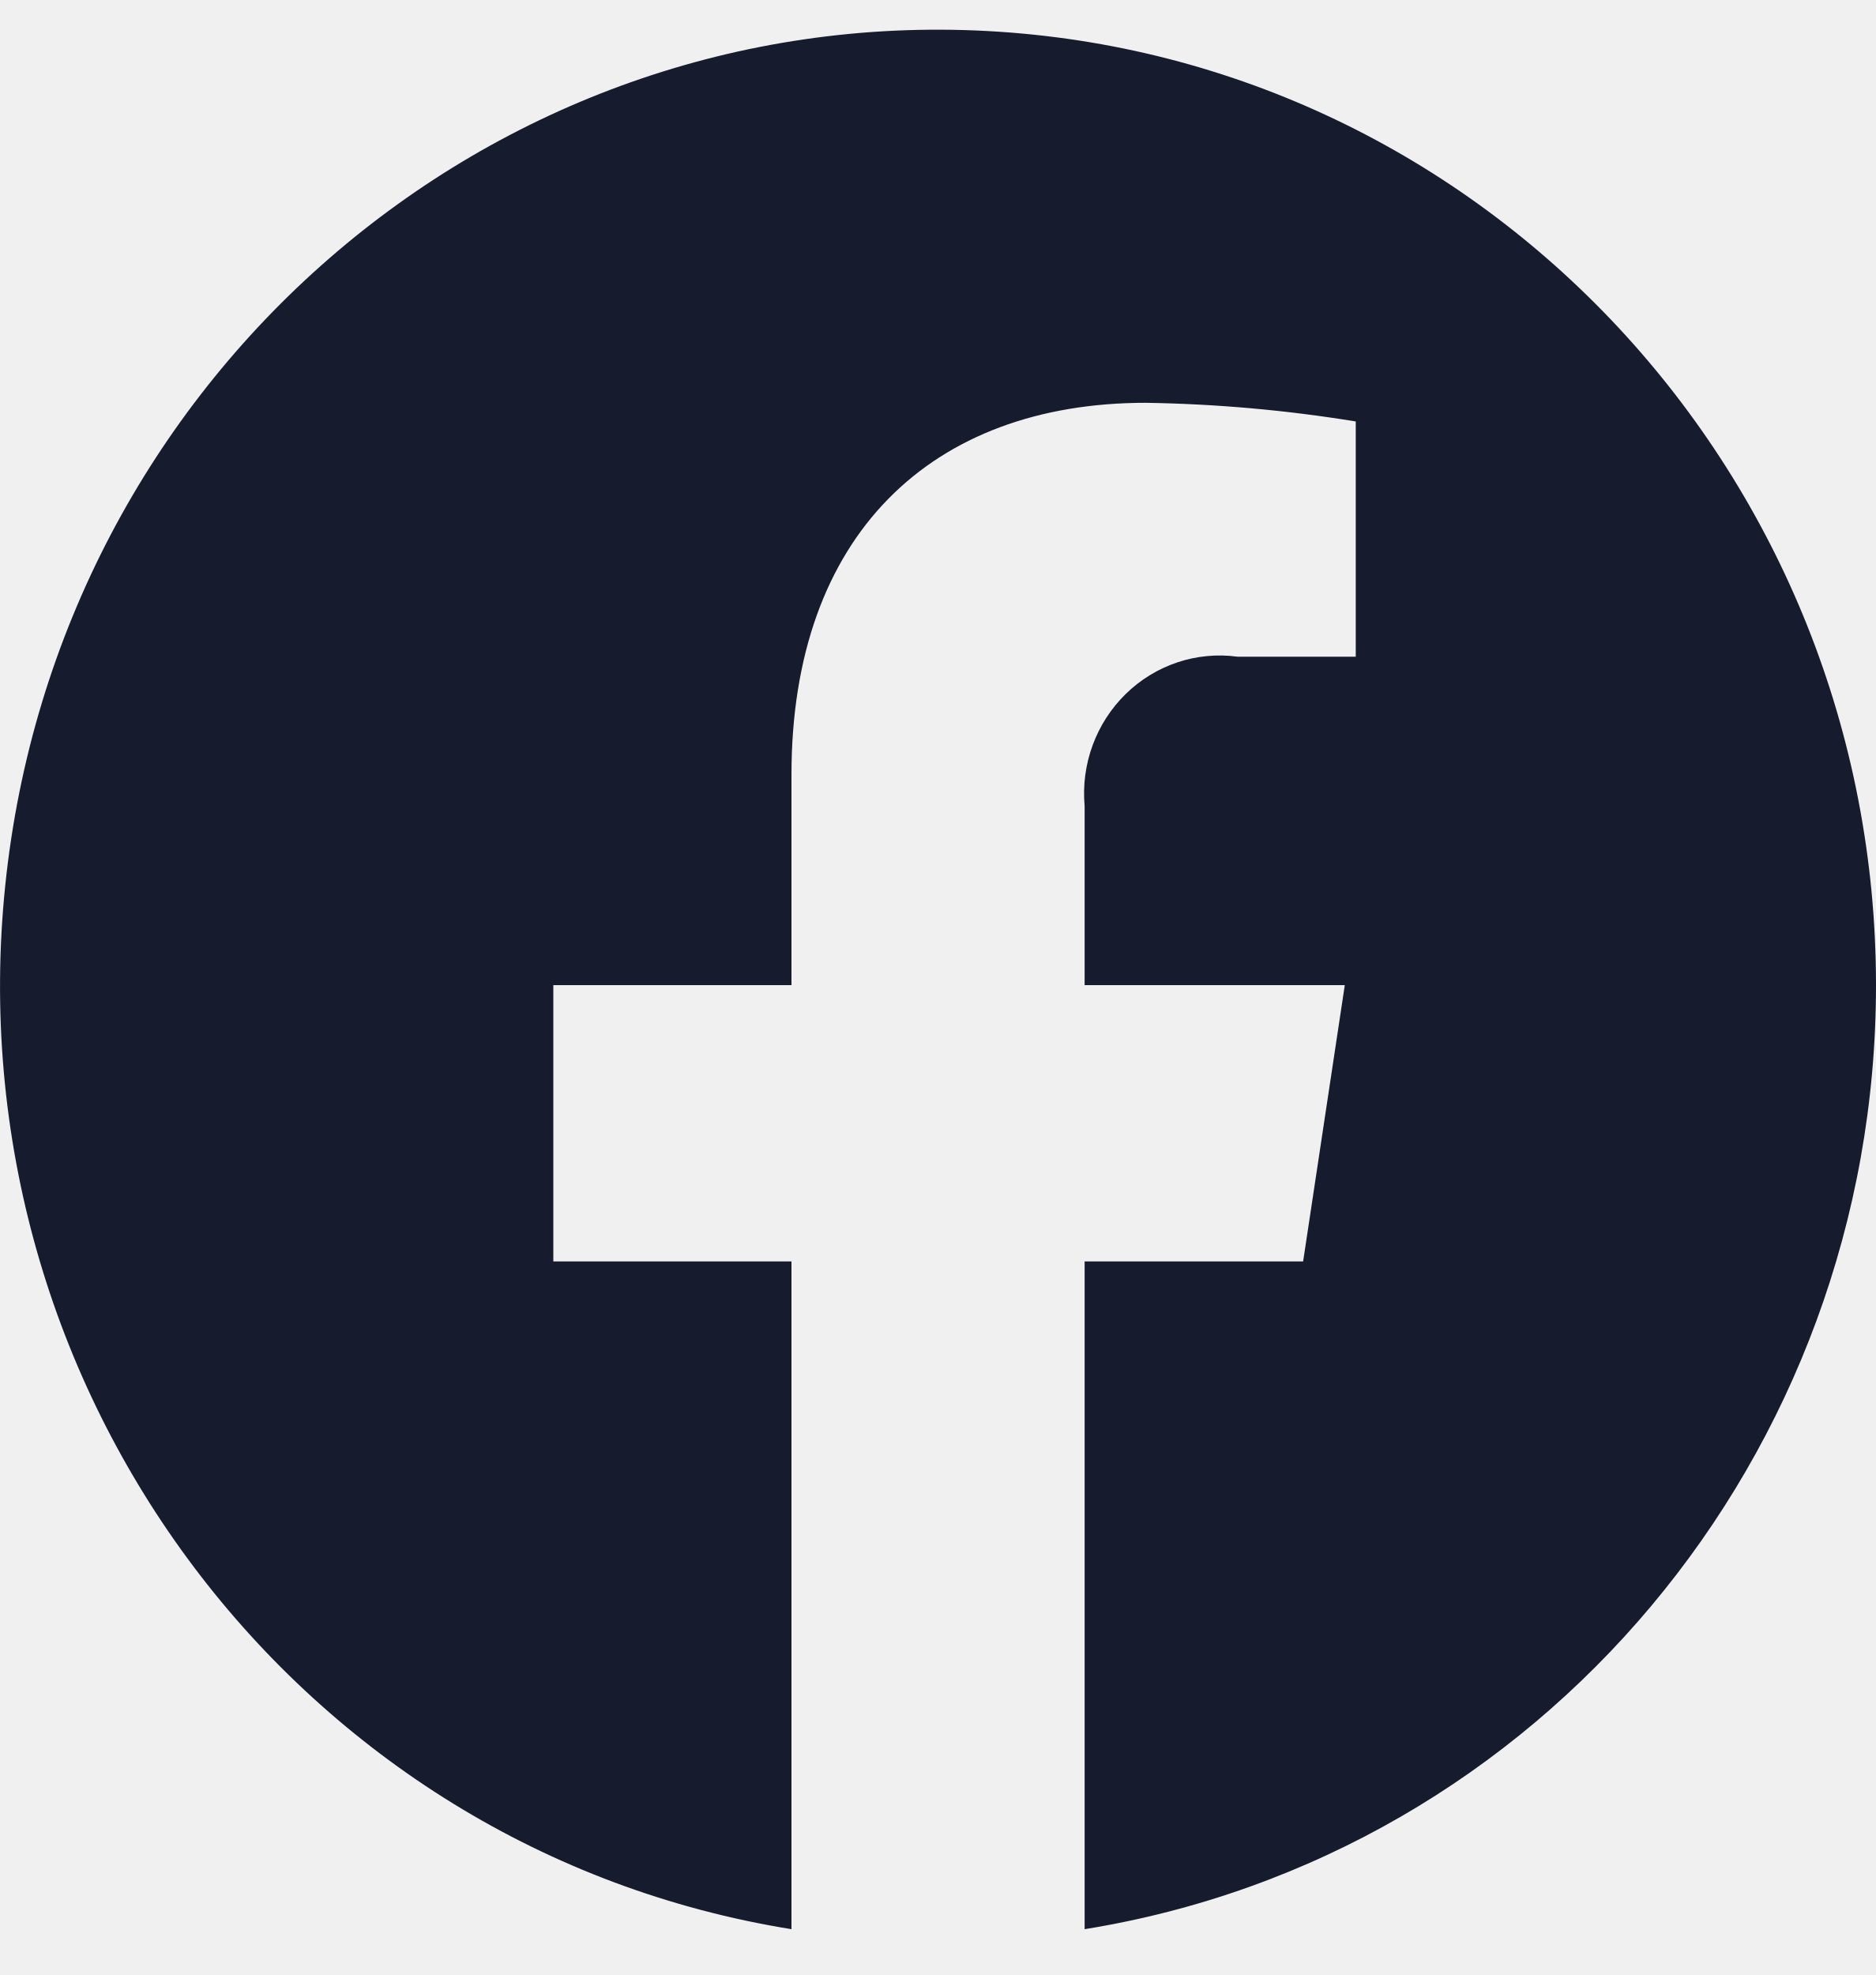
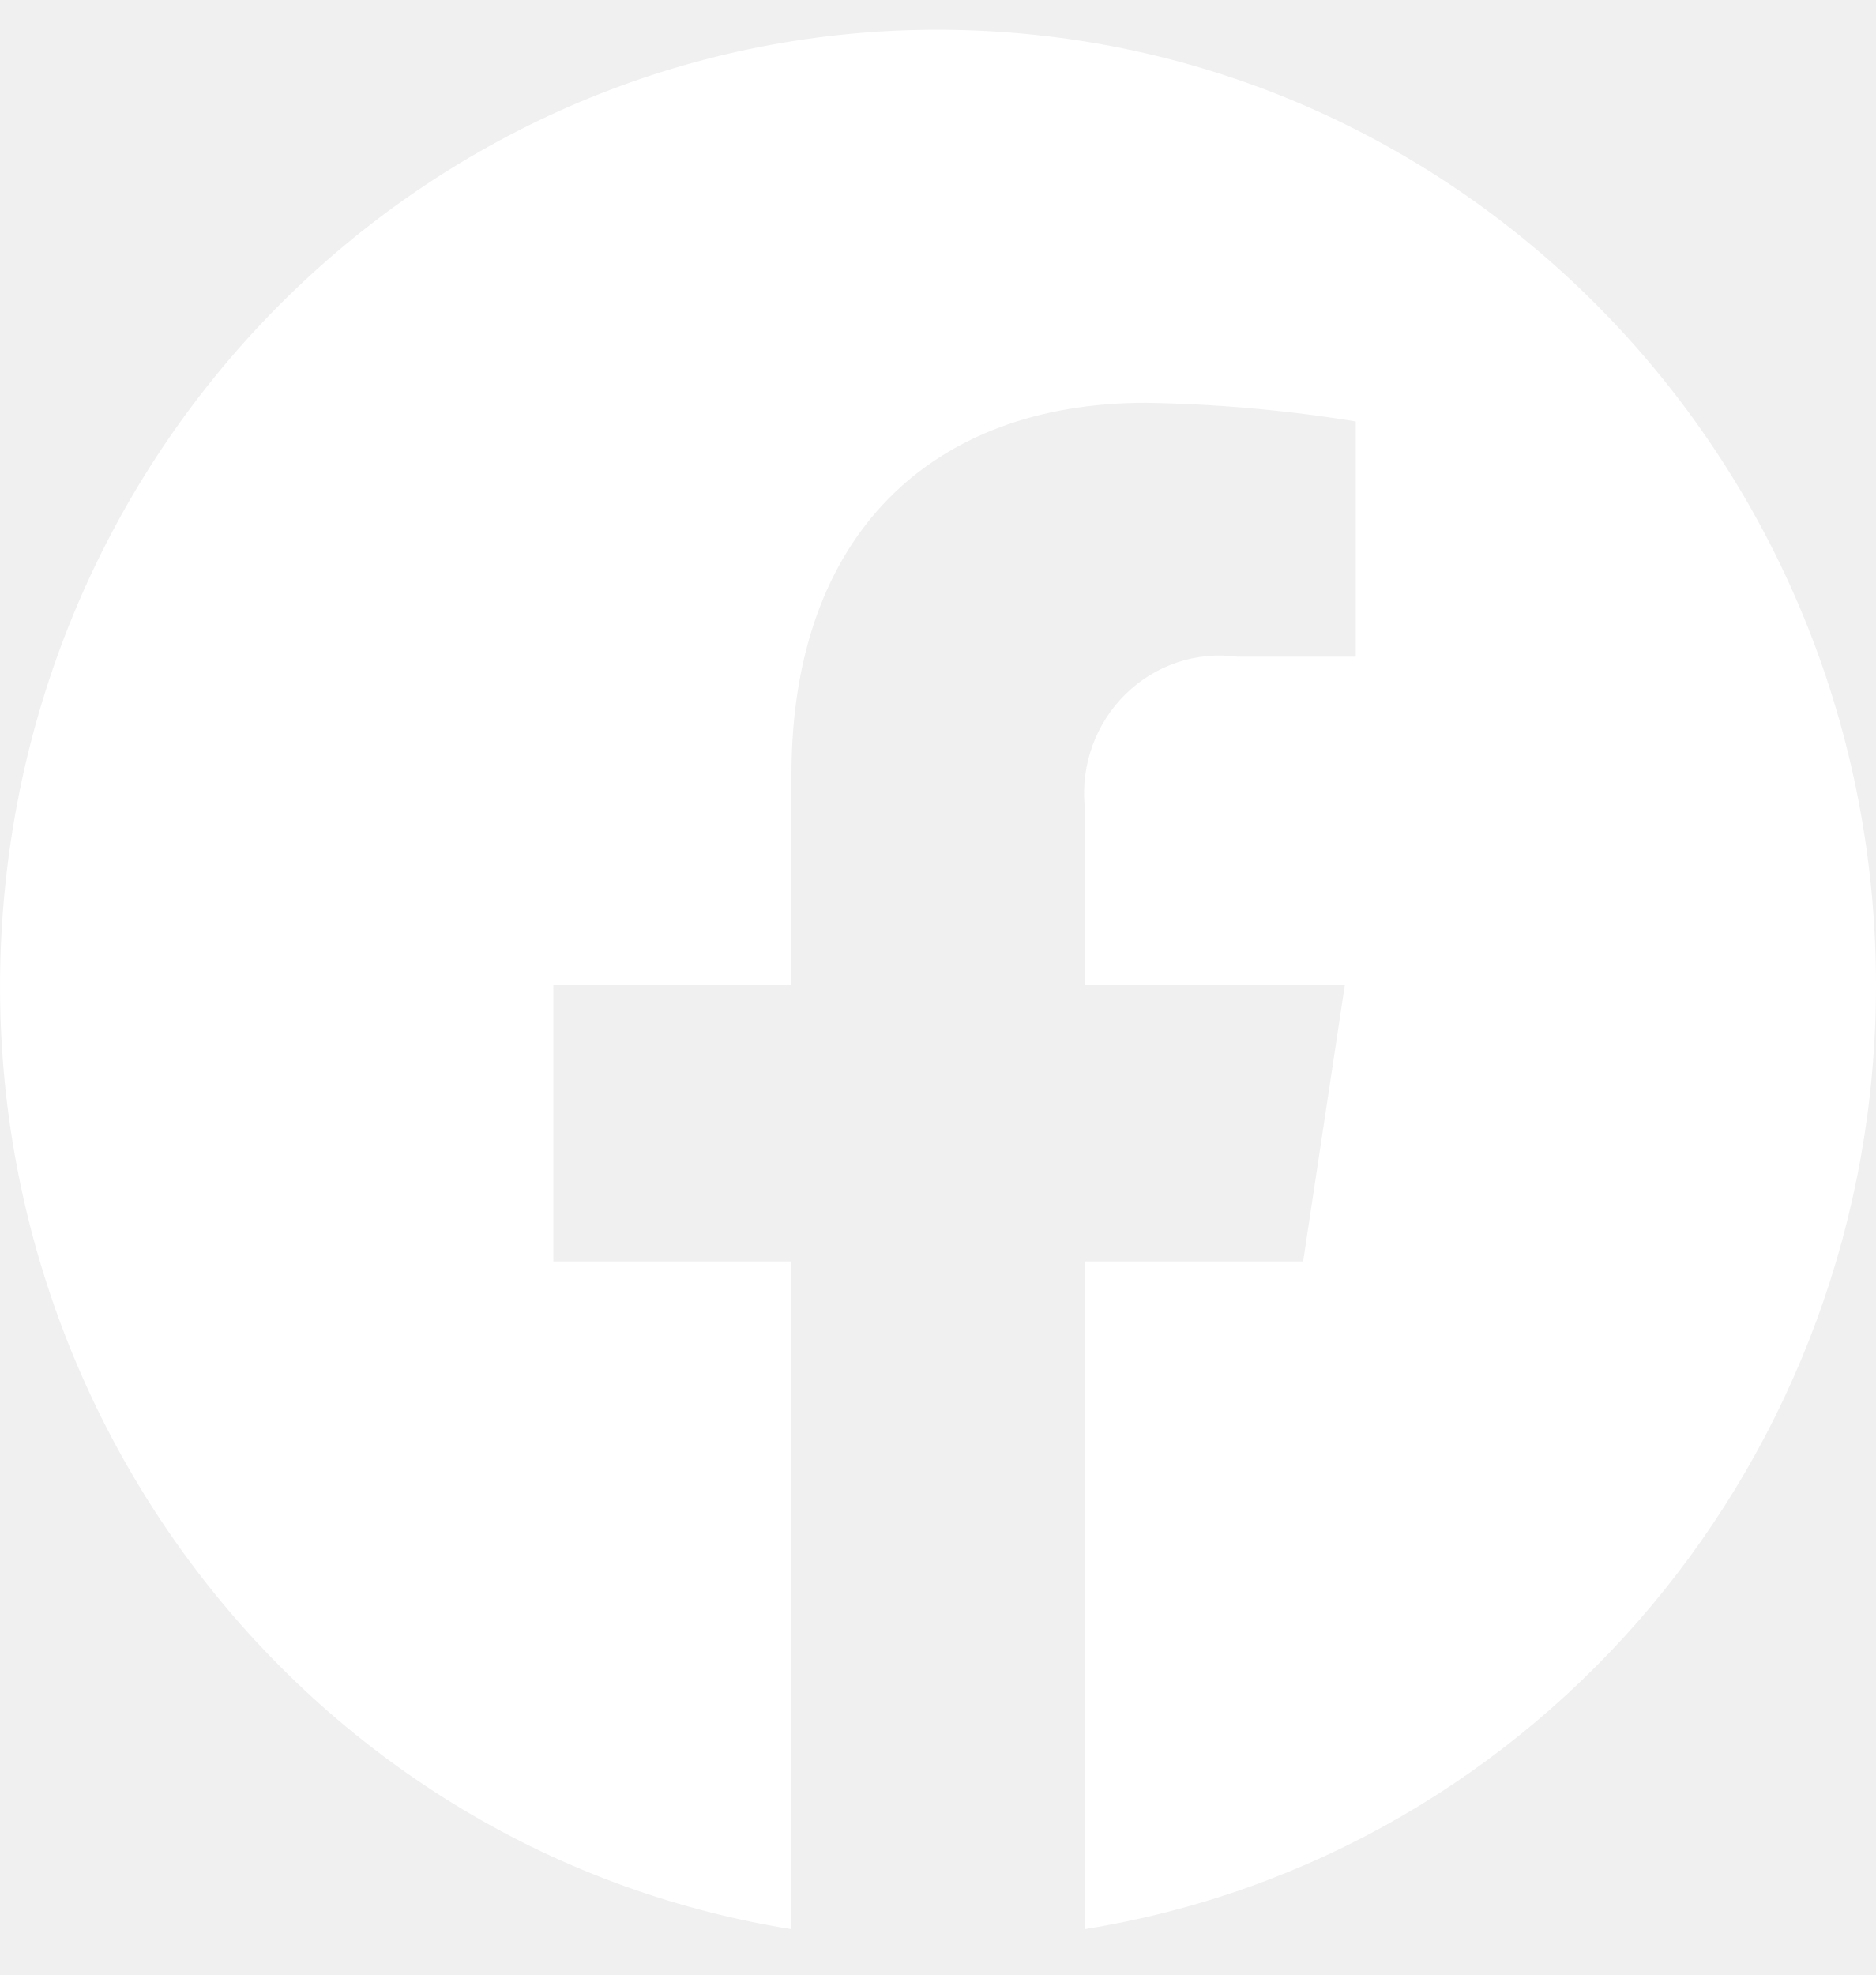
<svg xmlns="http://www.w3.org/2000/svg" width="19" height="20" viewBox="0 0 19 20" fill="none">
-   <path d="M19 9.976C18.999 4.829 15.042 0.583 9.996 0.314C4.949 0.046 0.58 3.849 0.053 8.968C-0.475 14.088 3.025 18.732 8.016 19.536V12.774H5.604V9.976H8.016V7.844C8.016 5.419 9.434 4.079 11.604 4.079C12.316 4.09 13.027 4.153 13.731 4.268V6.65H12.533C12.119 6.594 11.703 6.733 11.402 7.027C11.101 7.321 10.947 7.739 10.985 8.162V9.976H13.62L13.198 12.774H10.985V19.536C15.601 18.792 19.001 14.738 19 9.976Z" fill="#161C2D" />
+   <path d="M19 9.976C18.999 4.829 15.042 0.583 9.996 0.314C4.949 0.046 0.58 3.849 0.053 8.968C-0.475 14.088 3.025 18.732 8.016 19.536V12.774H5.604V9.976H8.016V7.844C8.016 5.419 9.434 4.079 11.604 4.079C12.316 4.09 13.027 4.153 13.731 4.268V6.65H12.533C12.119 6.594 11.703 6.733 11.402 7.027C11.101 7.321 10.947 7.739 10.985 8.162V9.976H13.62L13.198 12.774H10.985V19.536C15.601 18.792 19.001 14.738 19 9.976Z" fill="#FFFFFF" />
</svg>
